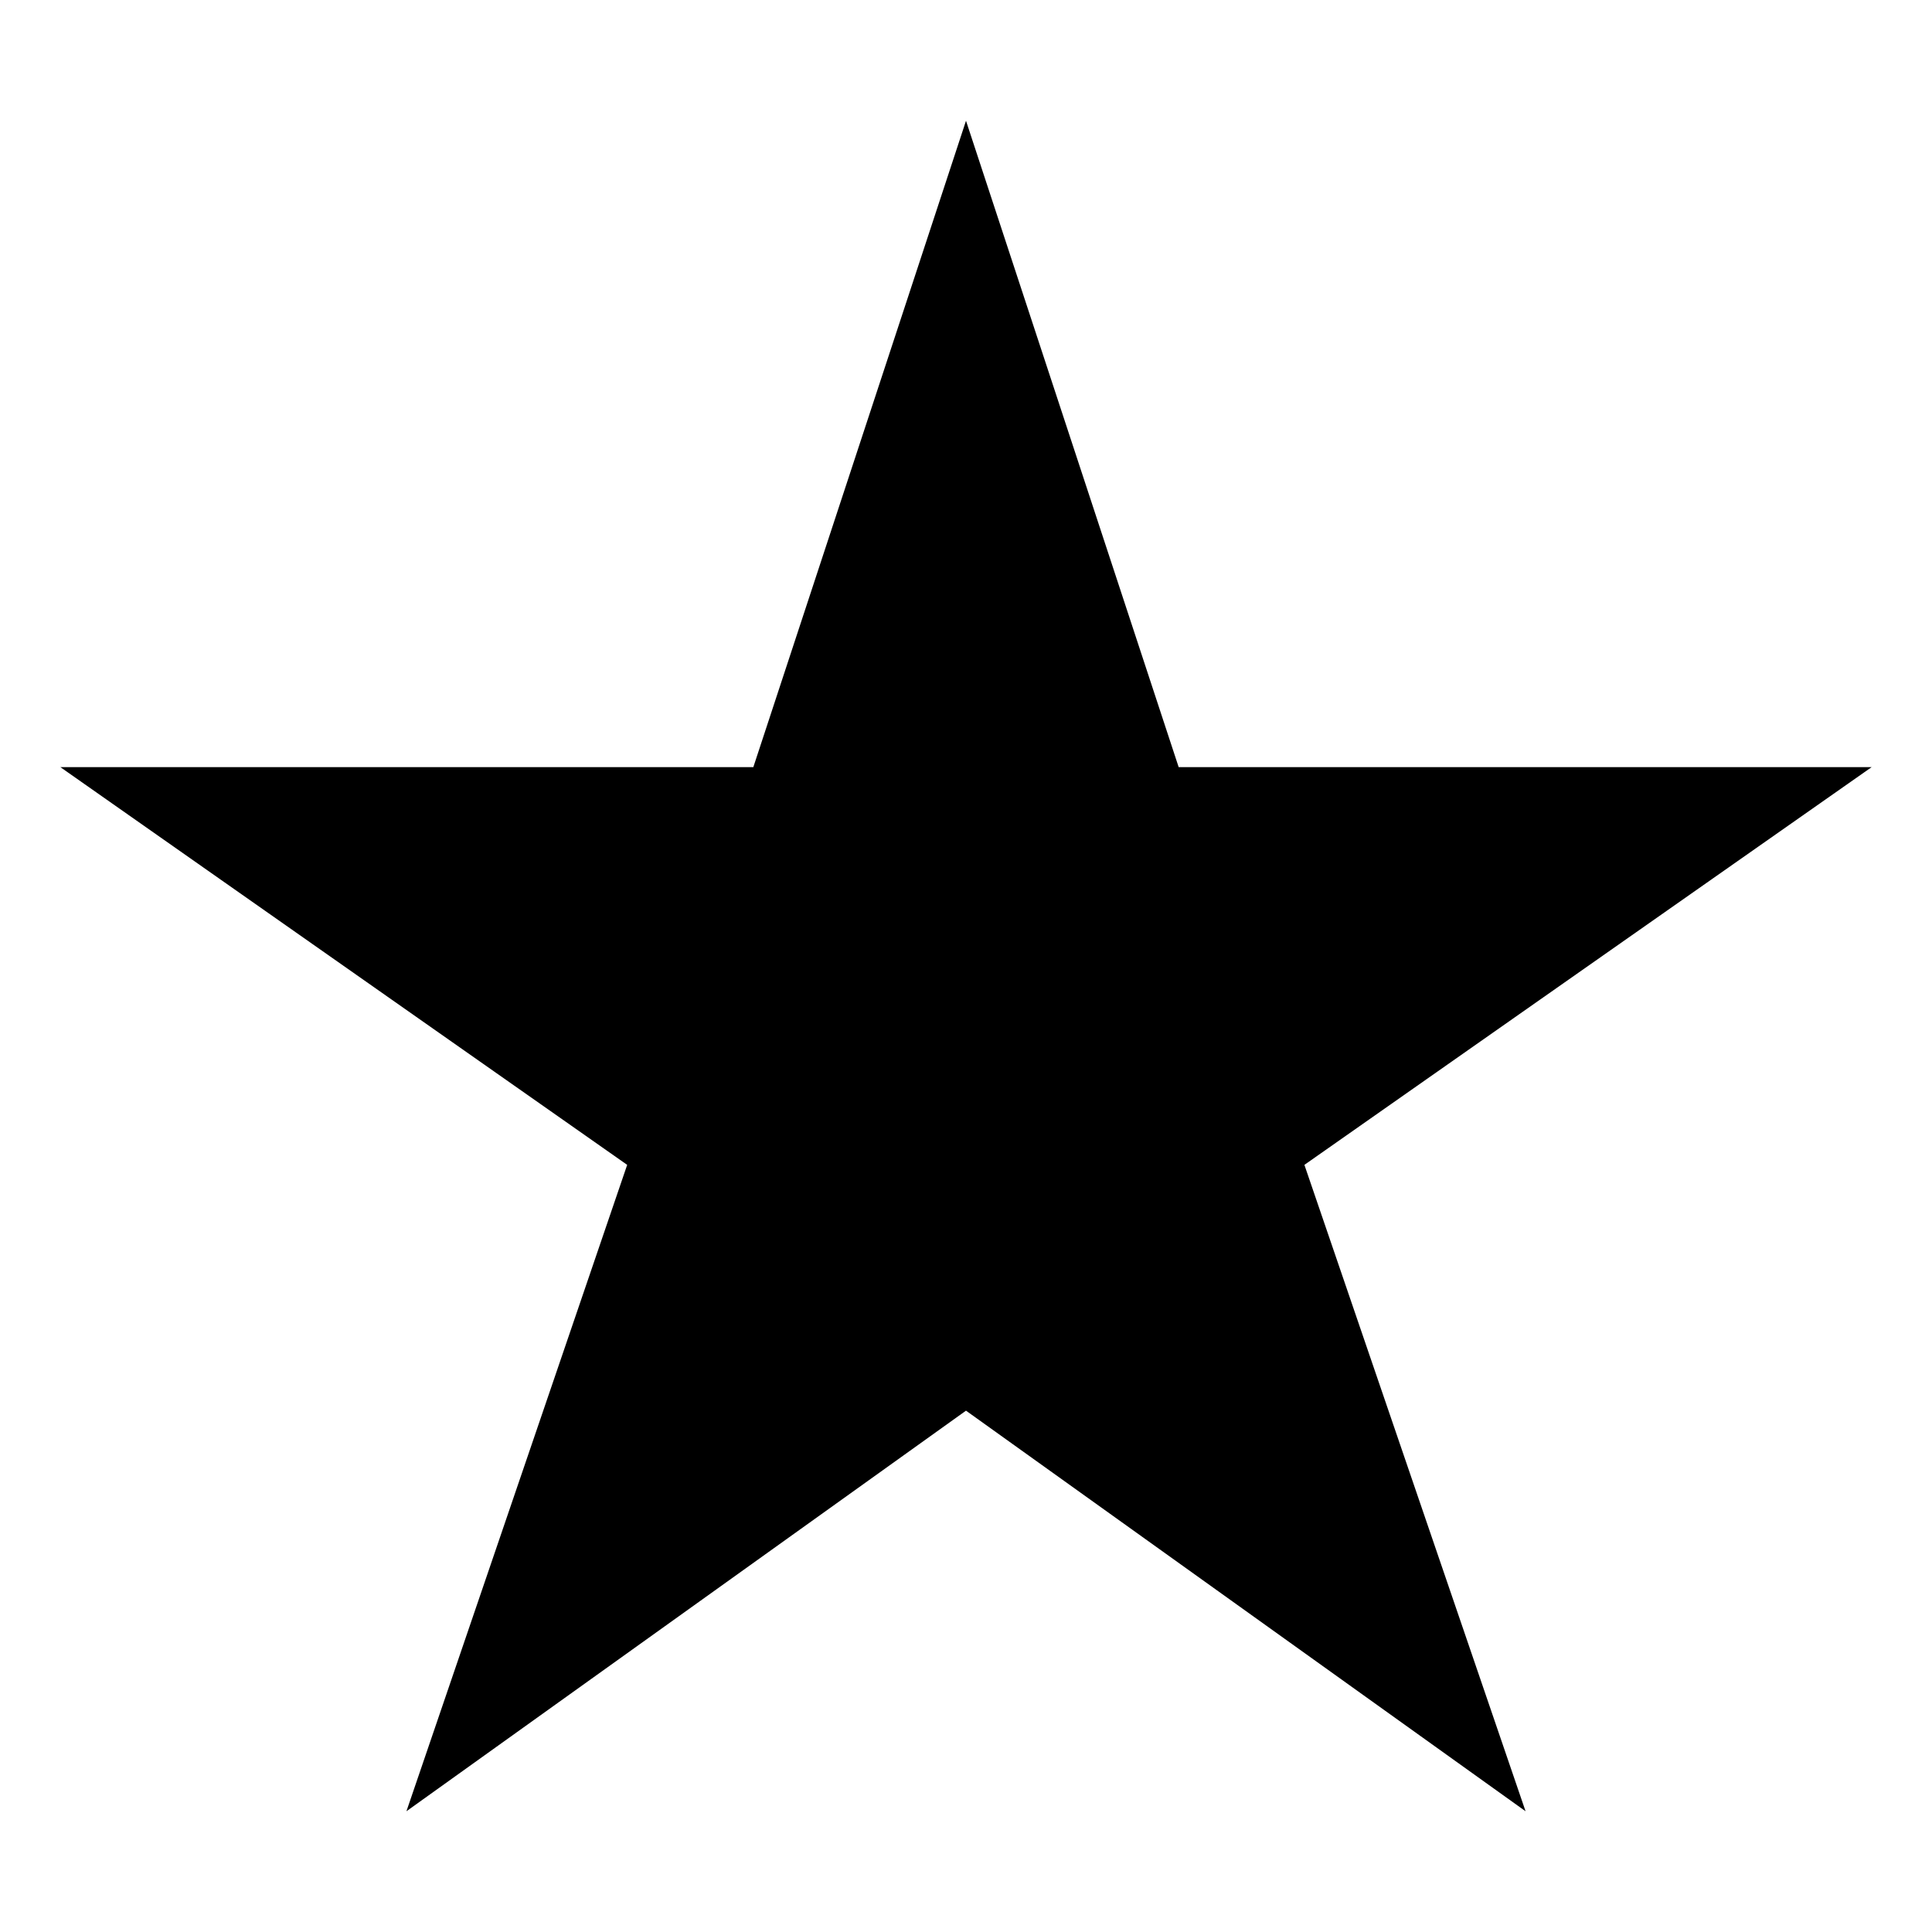
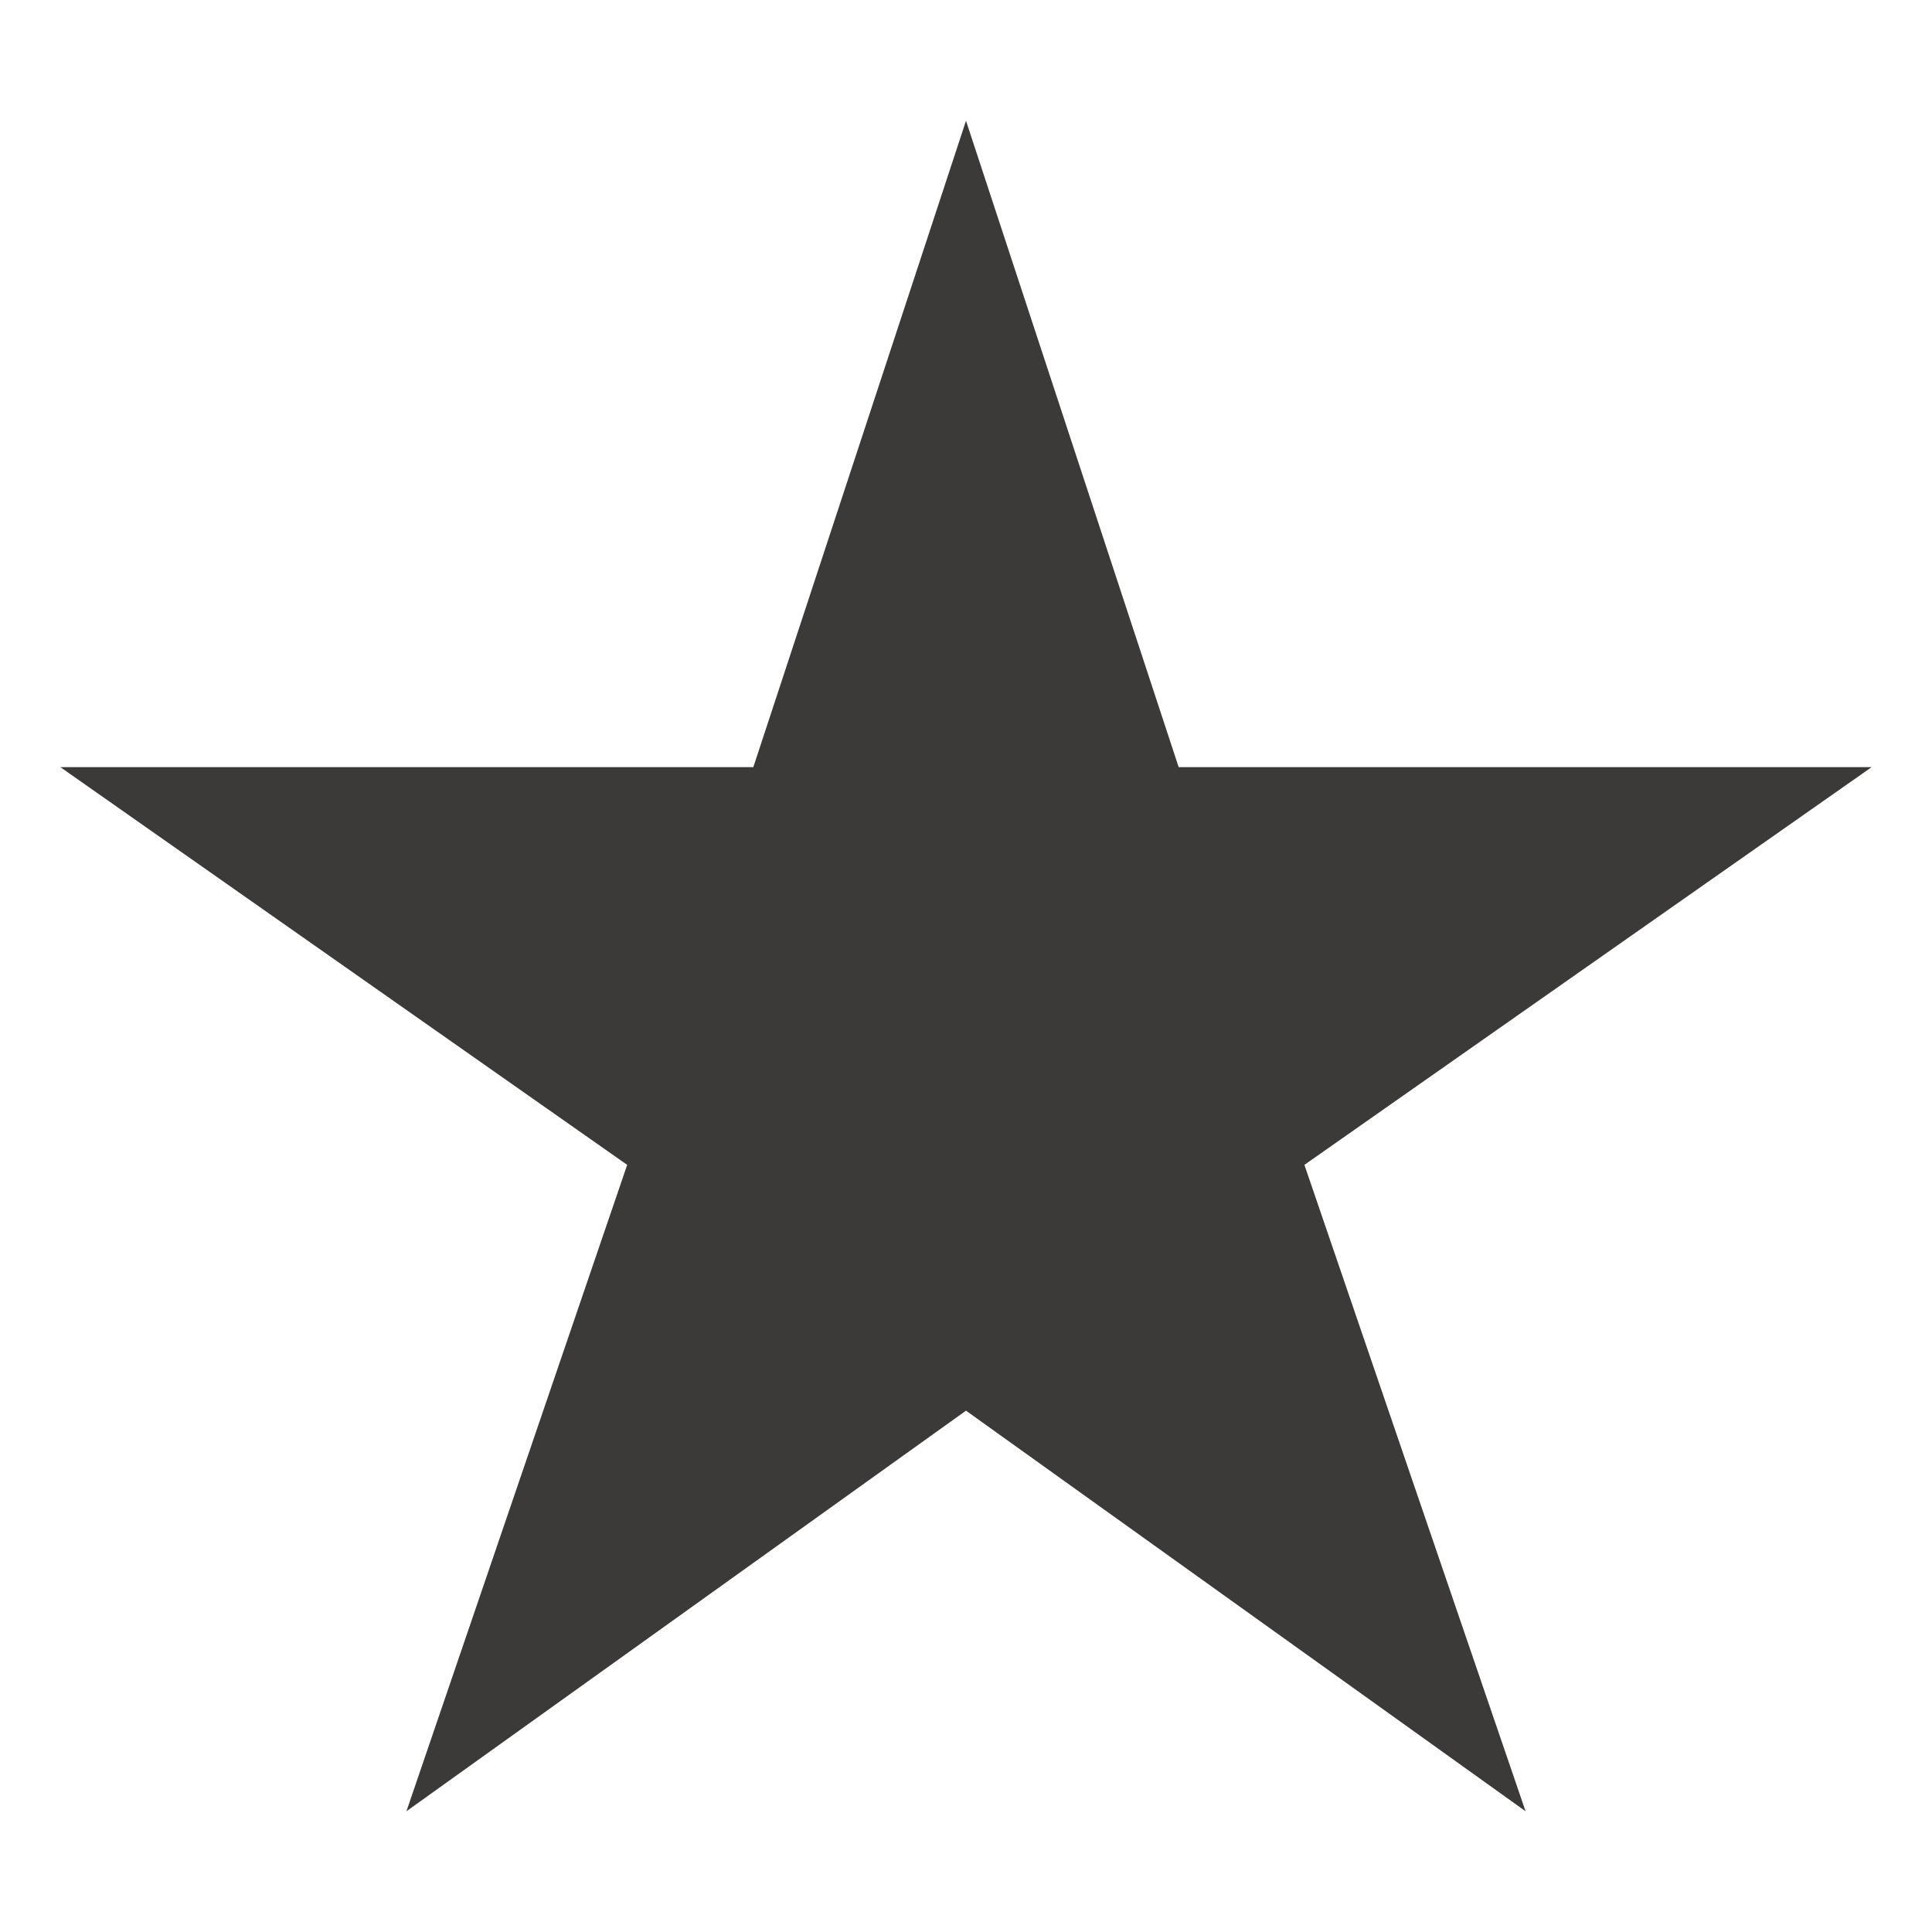
- <svg xmlns="http://www.w3.org/2000/svg" class="ionicon" viewBox="0 0 512 512">
+ <svg xmlns="http://www.w3.org/2000/svg" class="ionicon" fill="#3c3a38" viewBox="0 0 512 512">
  <path d="M496 203.3H312.36L256 32l-56.36 171.3H16l150.21 105.4-58.5 171.3L256 373.84 404.29 480l-58.61-171.3z" />
</svg>
